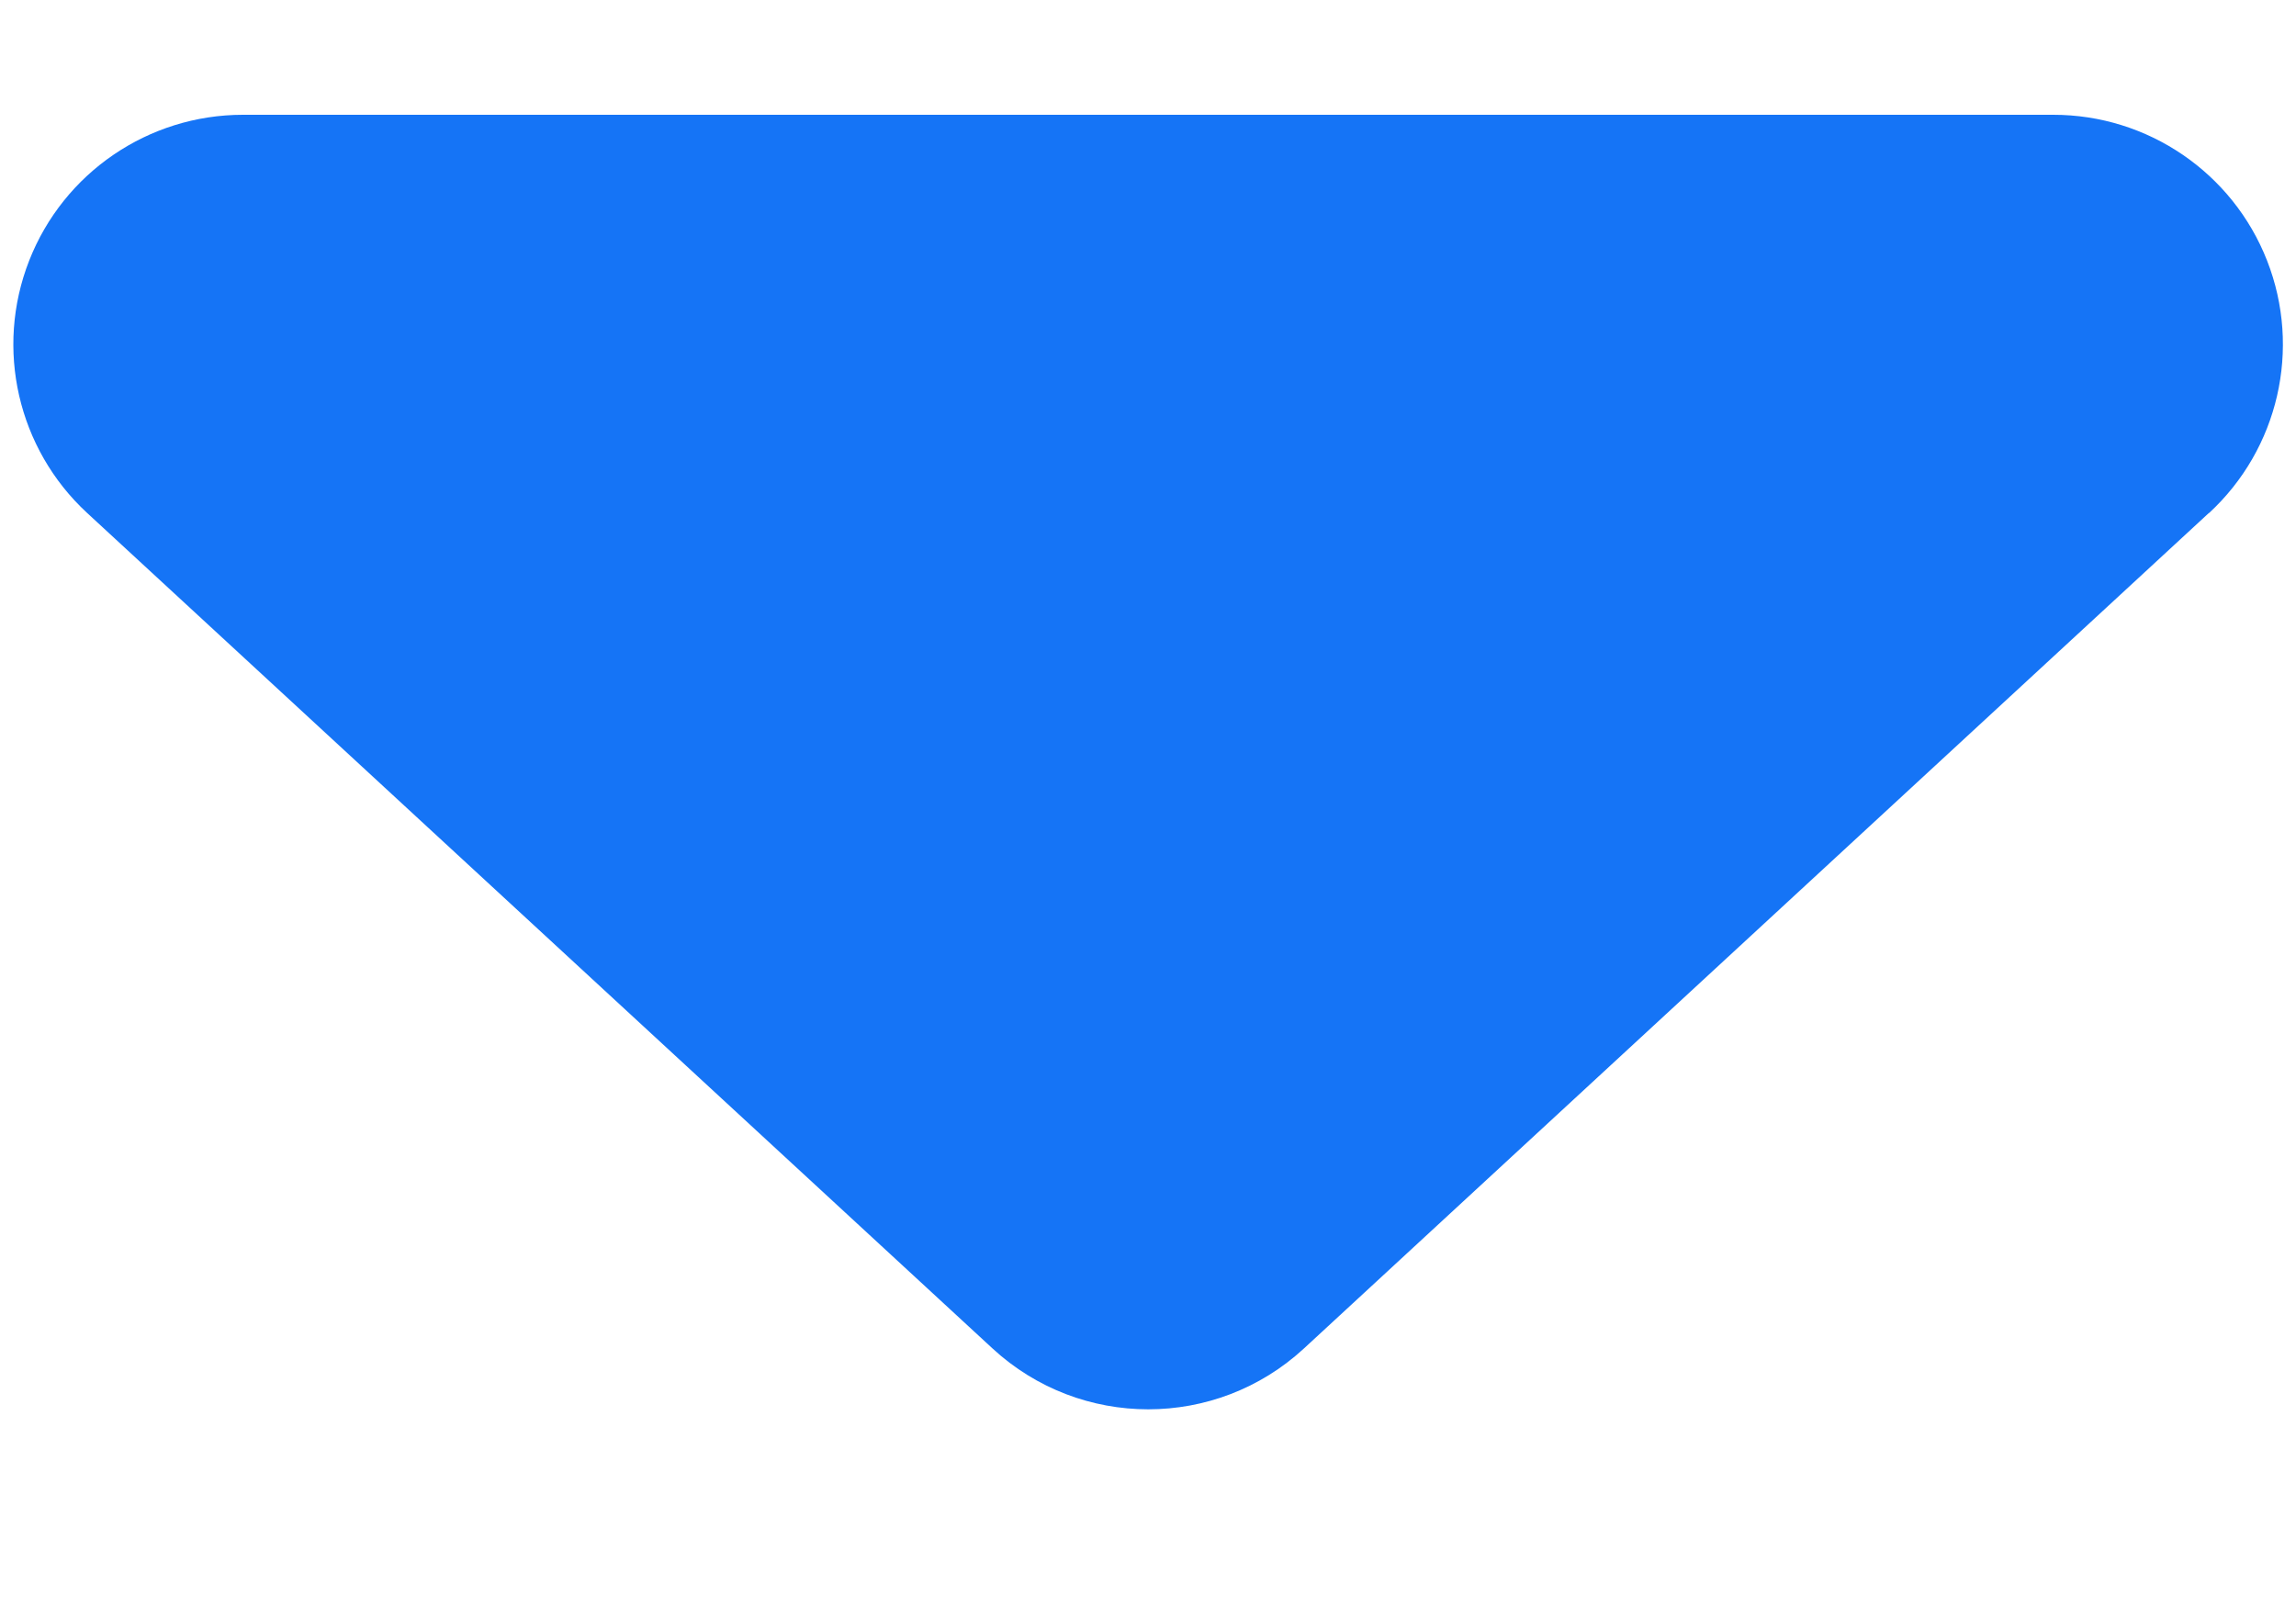
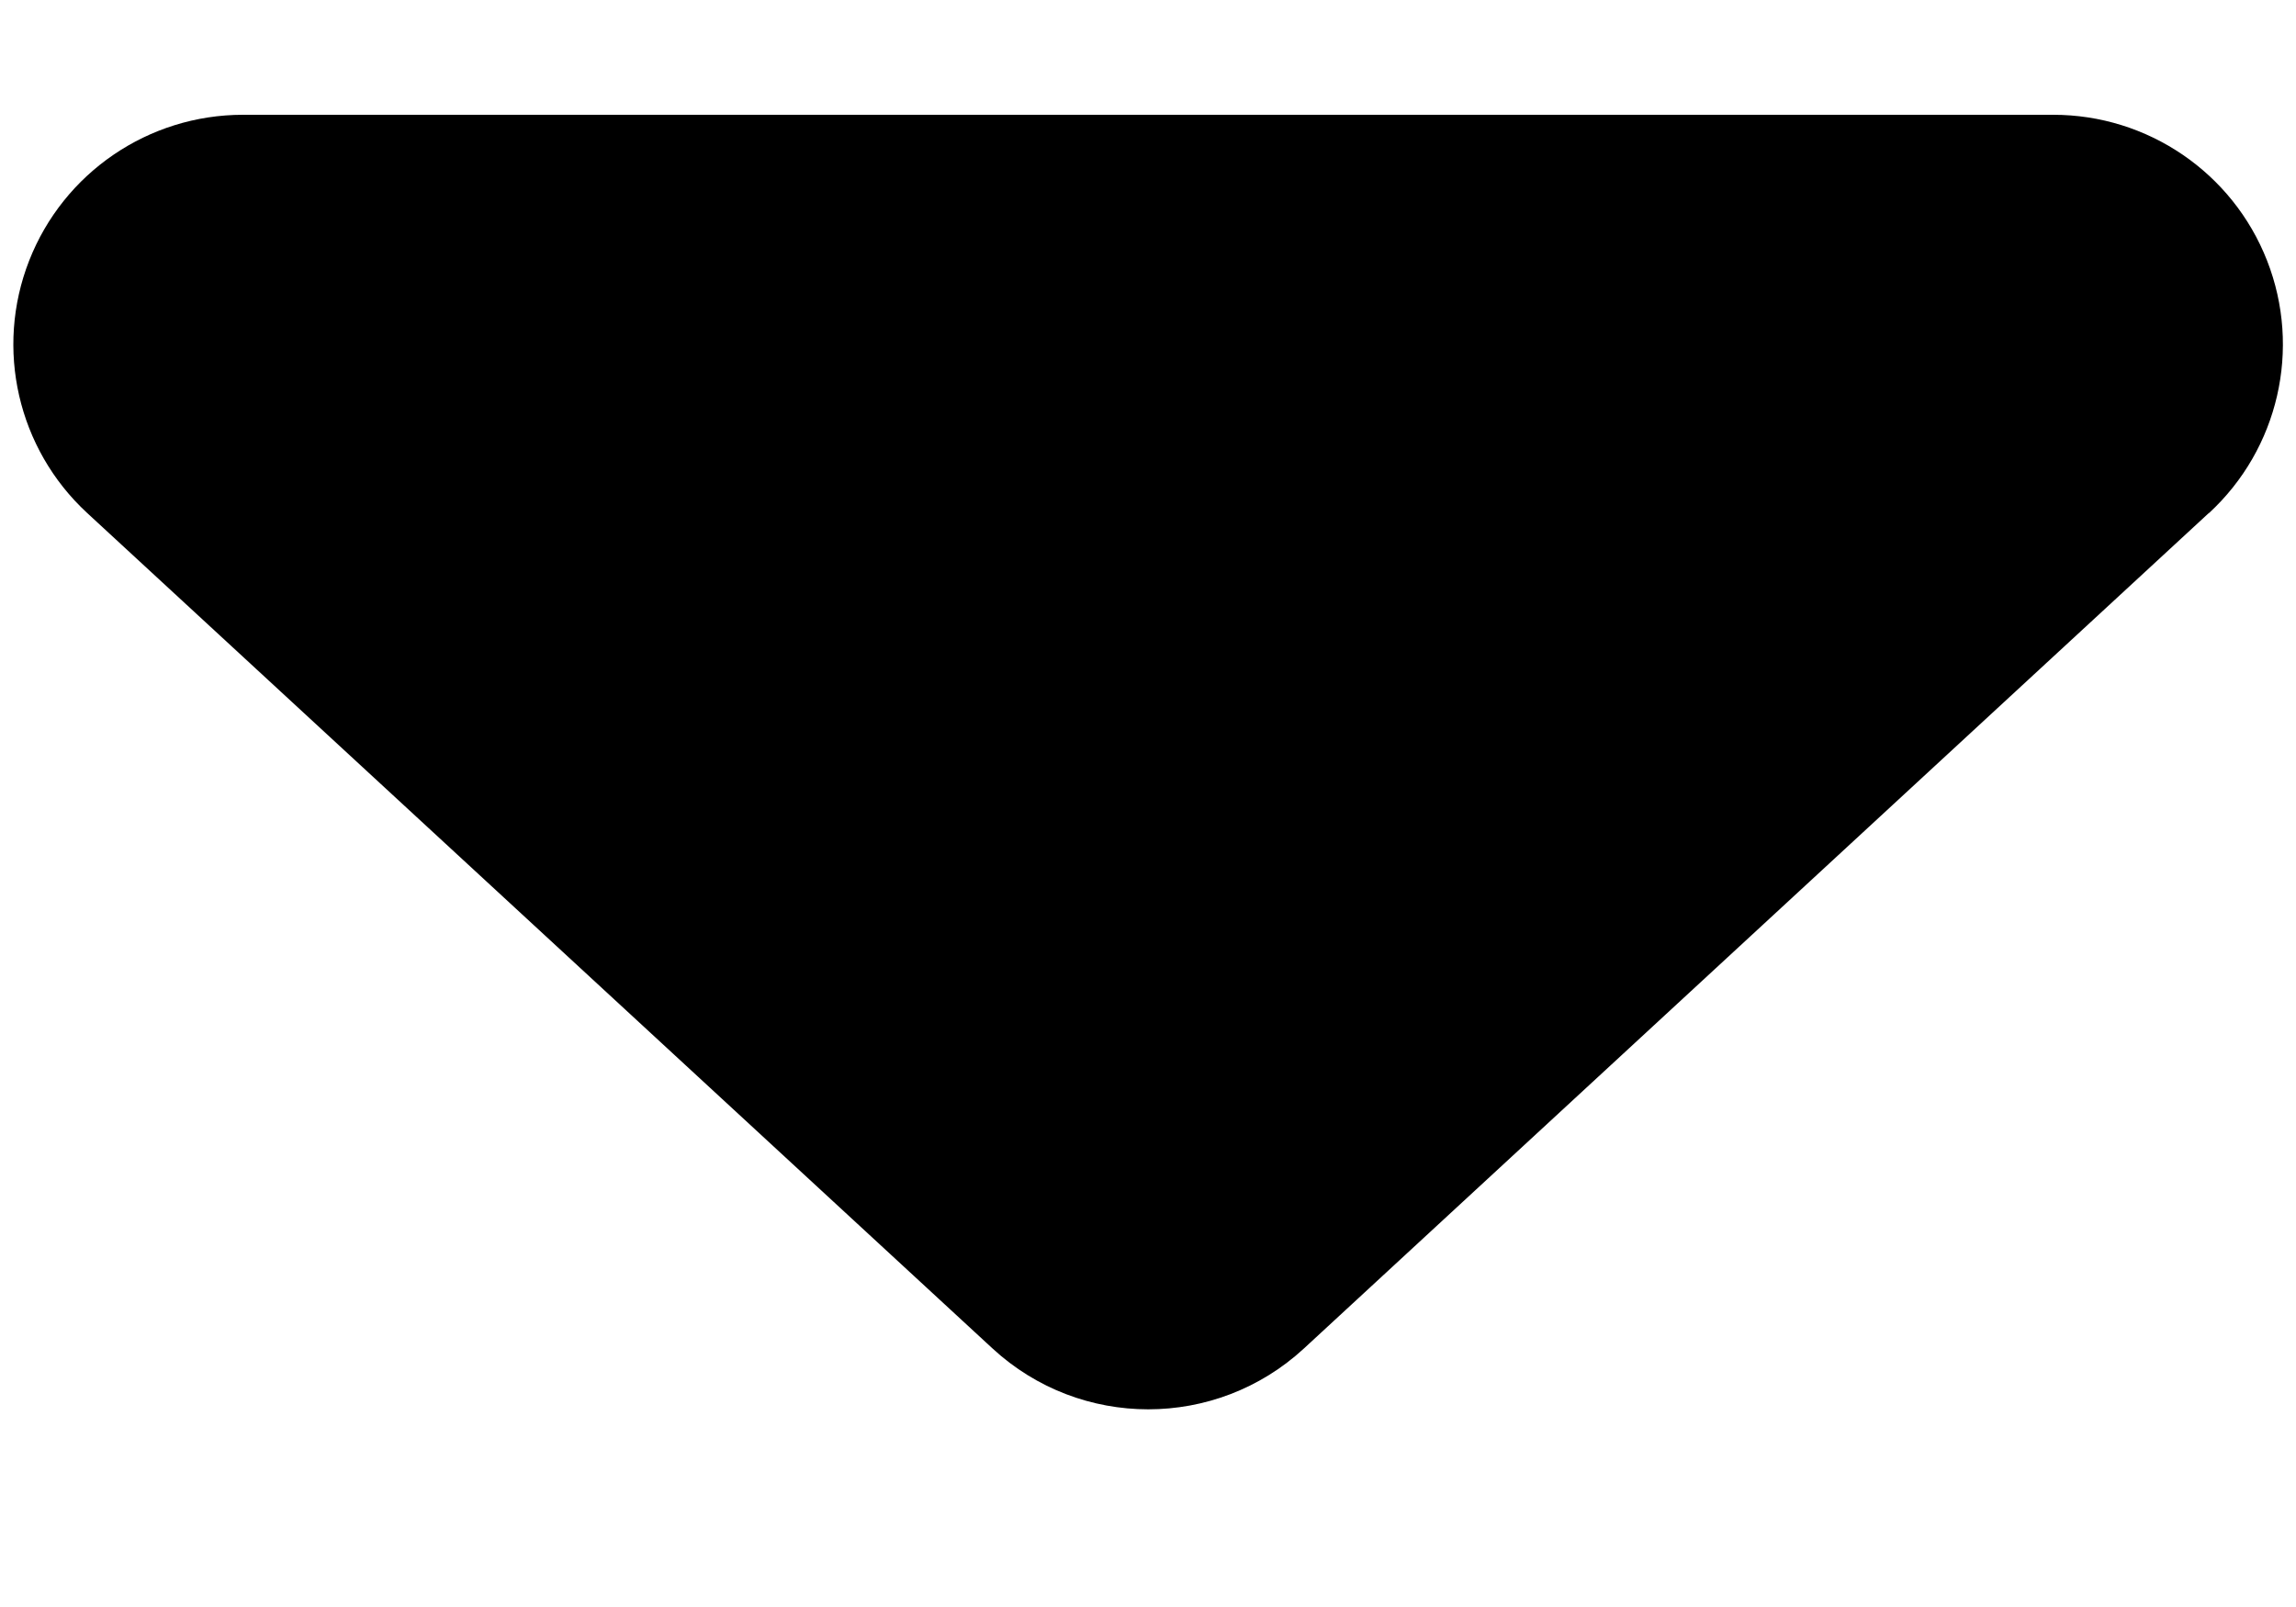
<svg xmlns="http://www.w3.org/2000/svg" width="10" height="7">
-   <path fill="#1574F6" fill-rule="evenodd" d="M9.62 2.235L5.679 5.874a1 1 0 01-1.356 0L.379 2.234A1 1 0 011.058.5h7.884a1 1 0 01.679 1.735z" />
+   <path fill="$primary-color" fill-rule="evenodd" d="M9.62 2.235L5.679 5.874a1 1 0 01-1.356 0L.379 2.234A1 1 0 011.058.5h7.884a1 1 0 01.679 1.735z" />
</svg>
